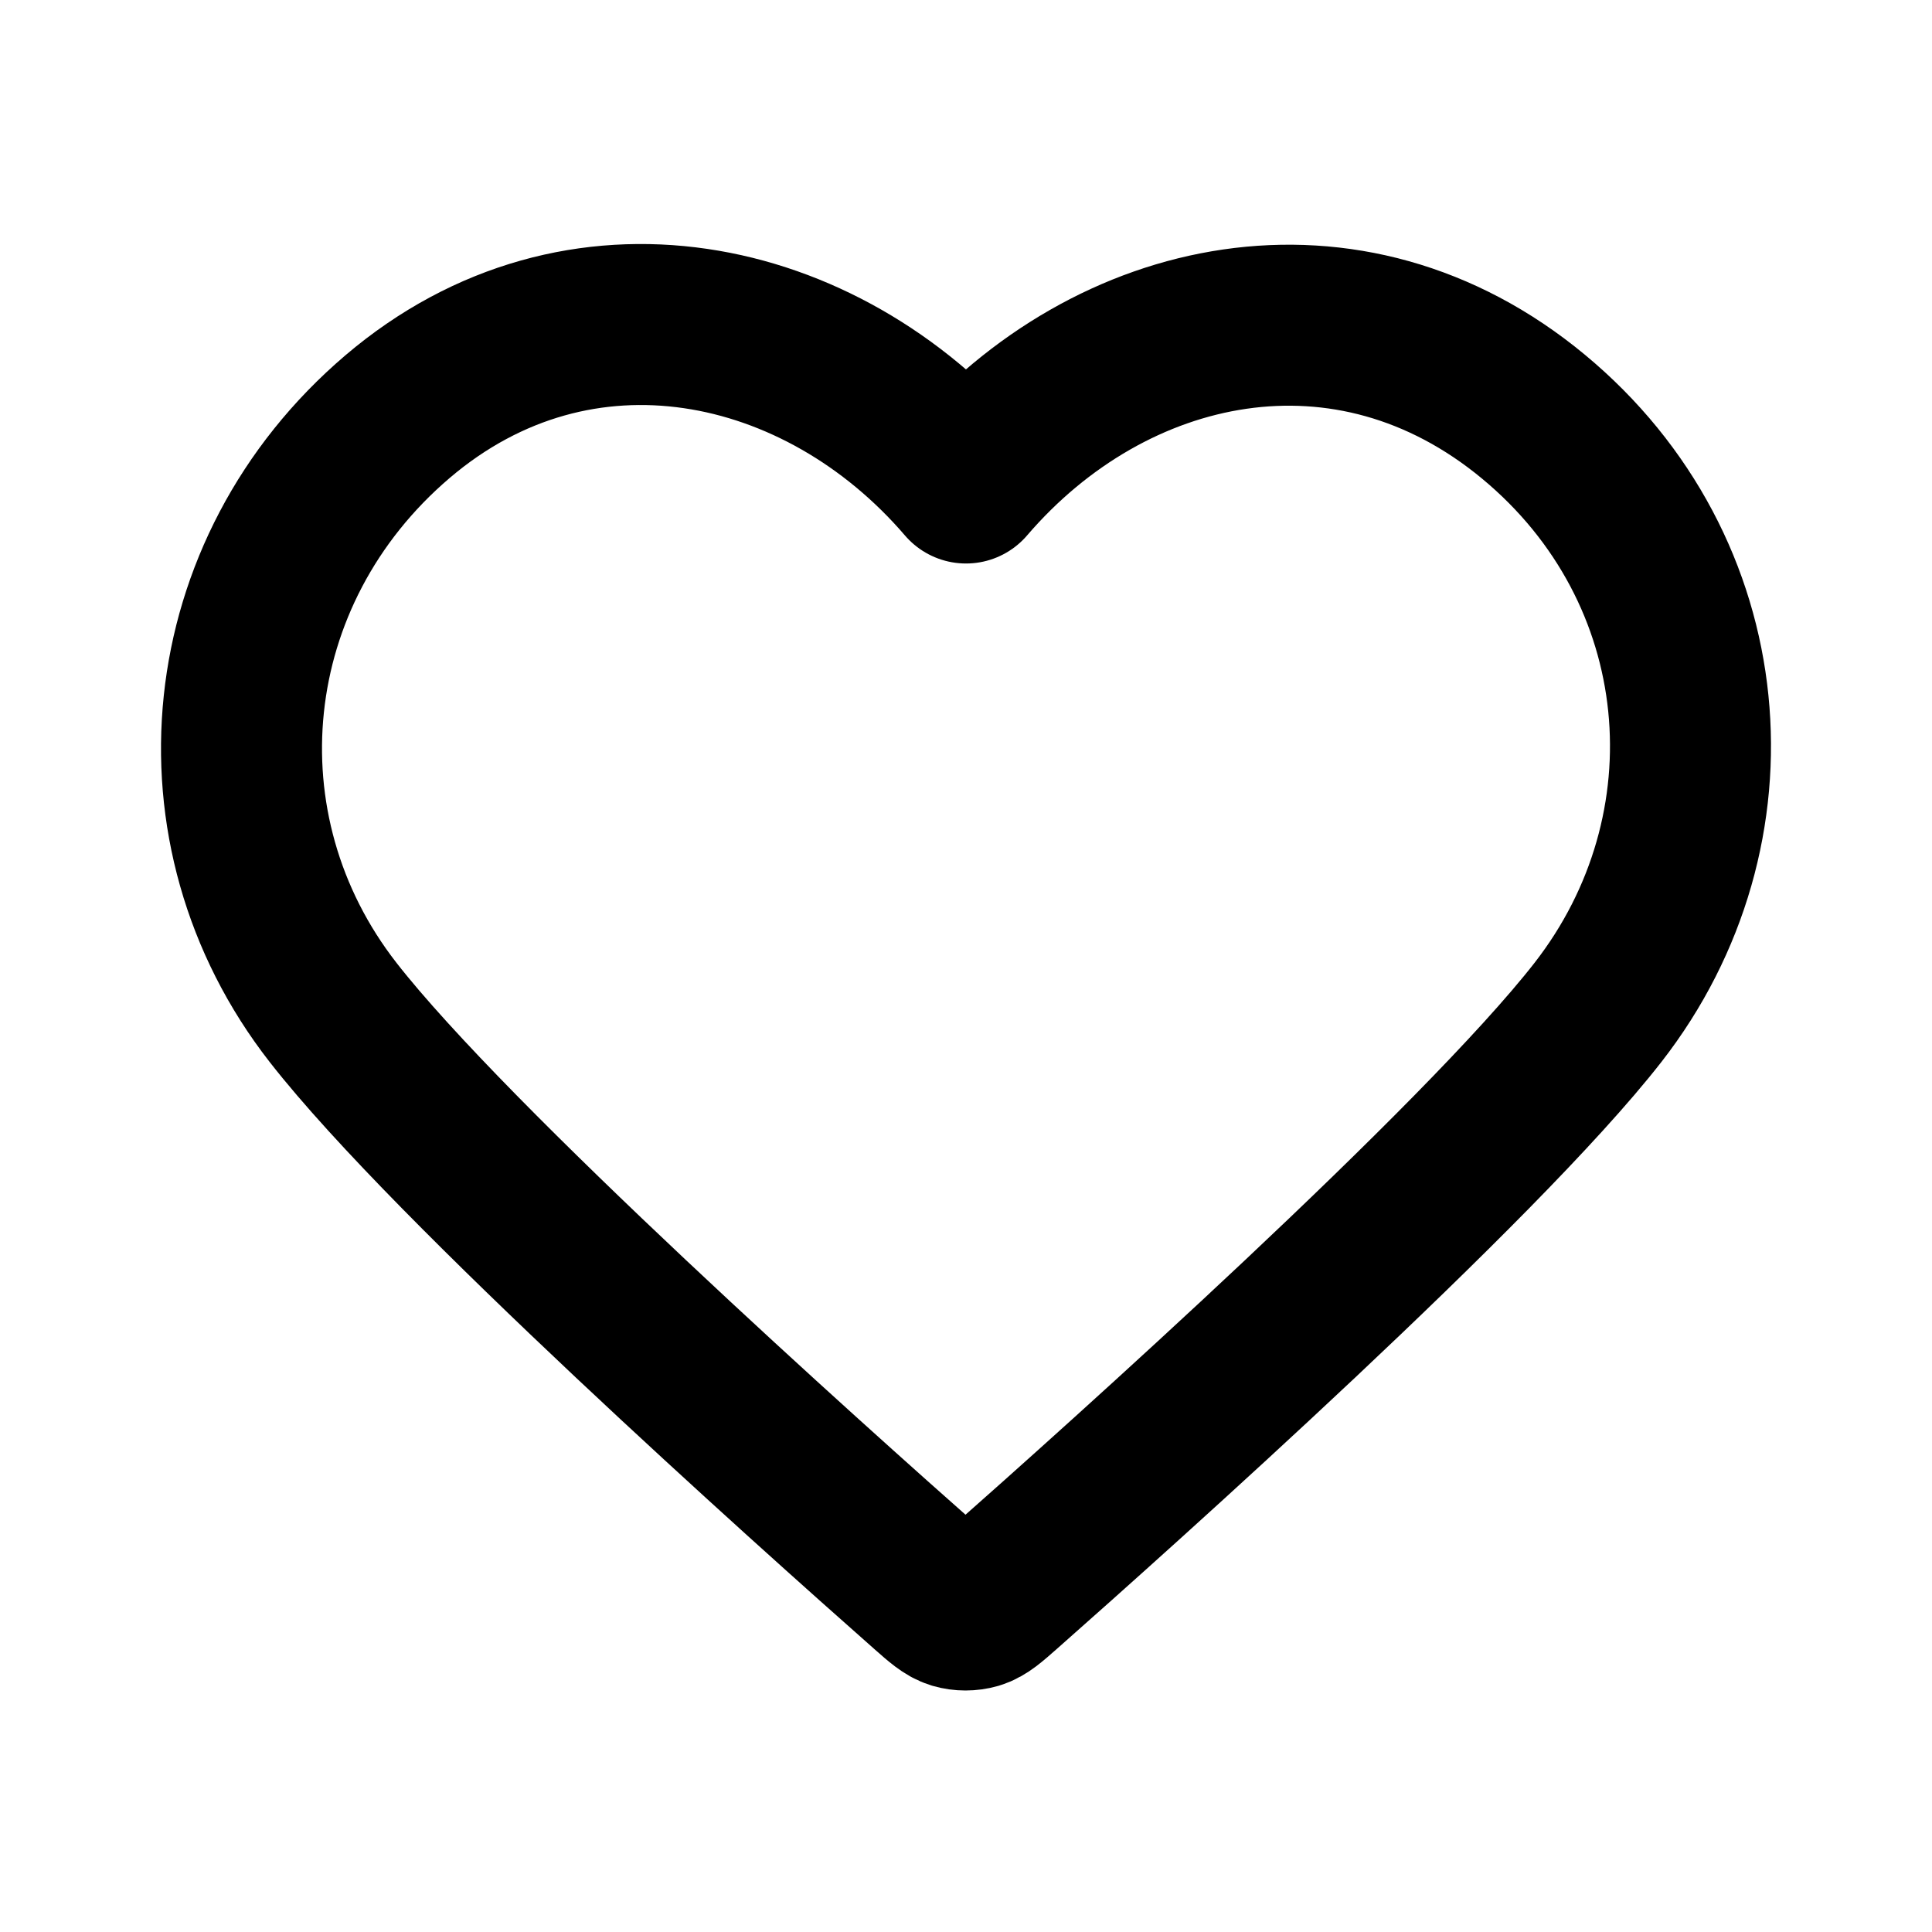
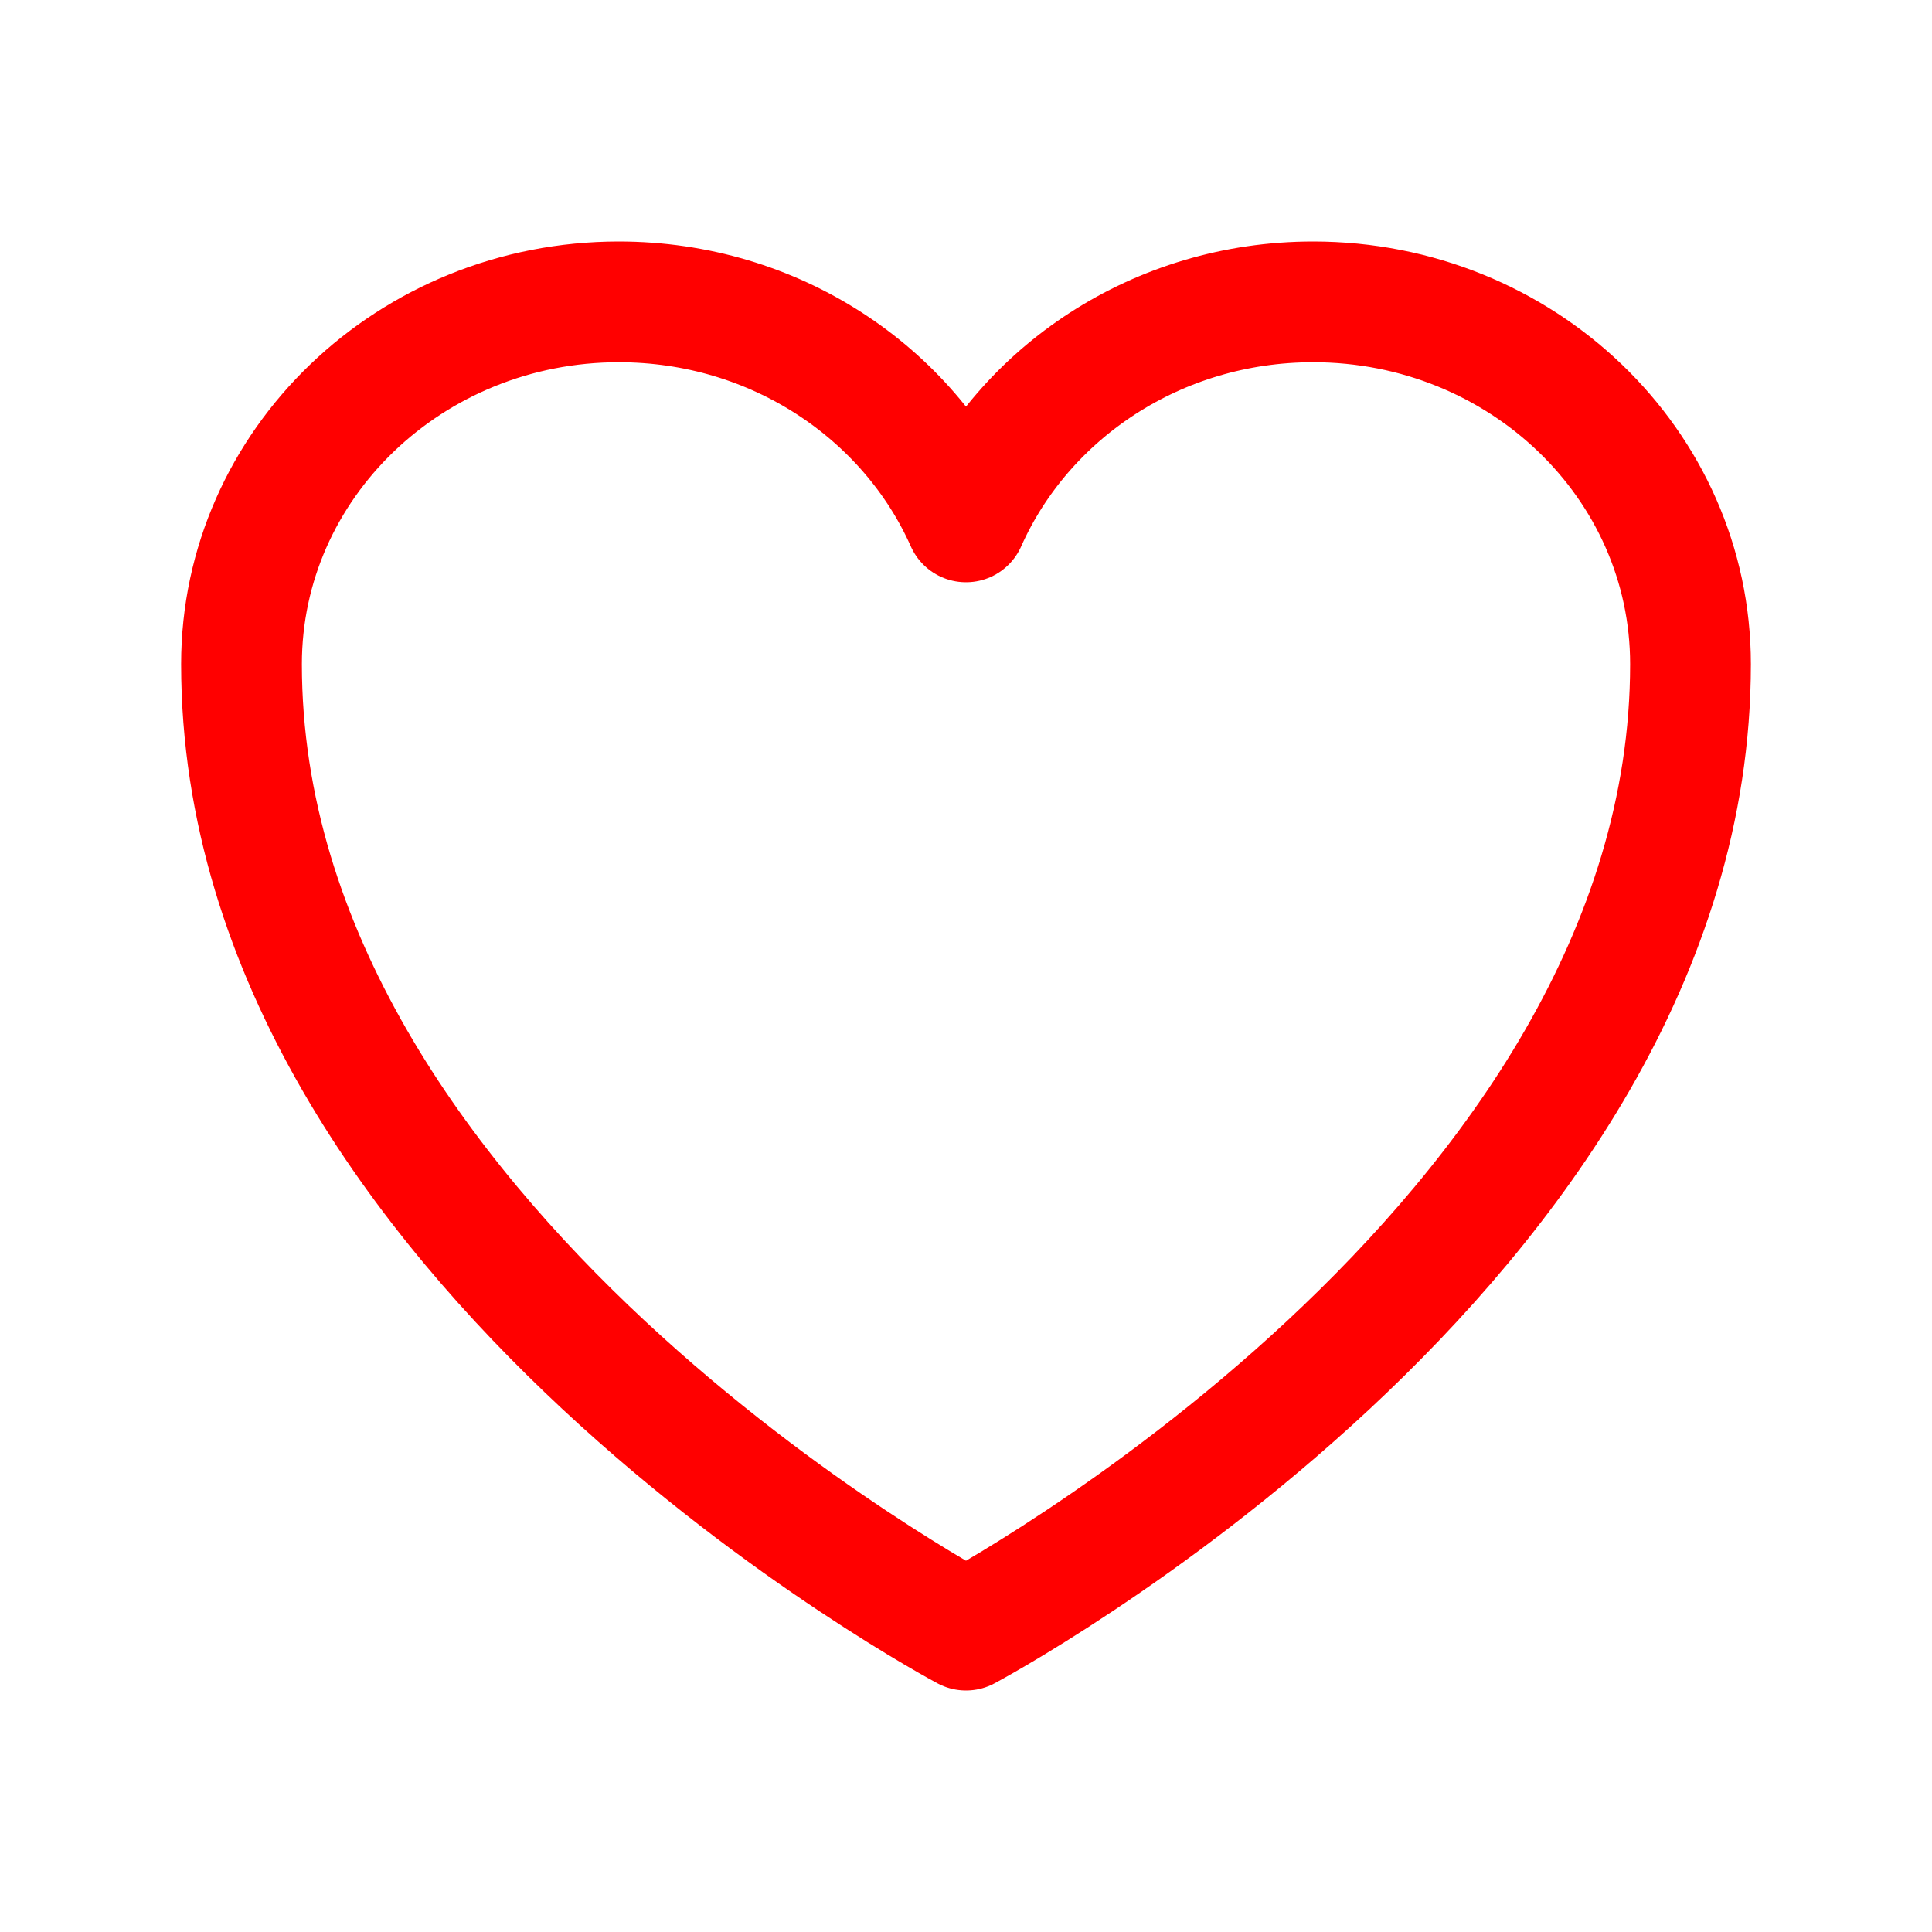
- <svg xmlns="http://www.w3.org/2000/svg" width="800px" height="800px" viewBox="0 0 24 24" fill="none">
-   <path fill-rule="evenodd" clip-rule="evenodd" d="M12 6C10.201 3.903 7.194 3.255 4.939 5.175C2.685 7.096 2.367 10.306 4.138 12.577C5.61 14.465 10.065 18.448 11.525 19.737C11.688 19.881 11.77 19.953 11.865 19.982C11.948 20.006 12.039 20.006 12.123 19.982C12.218 19.953 12.299 19.881 12.463 19.737C13.923 18.448 18.378 14.465 19.85 12.577C21.62 10.306 21.342 7.075 19.048 5.175C16.755 3.275 13.799 3.903 12 6Z" stroke="#000000" stroke-width="2" stroke-linecap="round" stroke-linejoin="round" />
+ <svg xmlns="http://www.w3.org/2000/svg" fill="none" viewBox="0 0 24 24" stroke-width="1.5" stroke="red" class="size-6">
+   <path stroke-linecap="round" stroke-linejoin="round" d="M21 8.25c0-2.485-2.099-4.5-4.688-4.5-1.935 0-3.597 1.126-4.312 2.733-.715-1.607-2.377-2.733-4.313-2.733C5.1 3.75 3 5.765 3 8.25c0 7.22 9 12 9 12s9-4.78 9-12Z" />
</svg>
